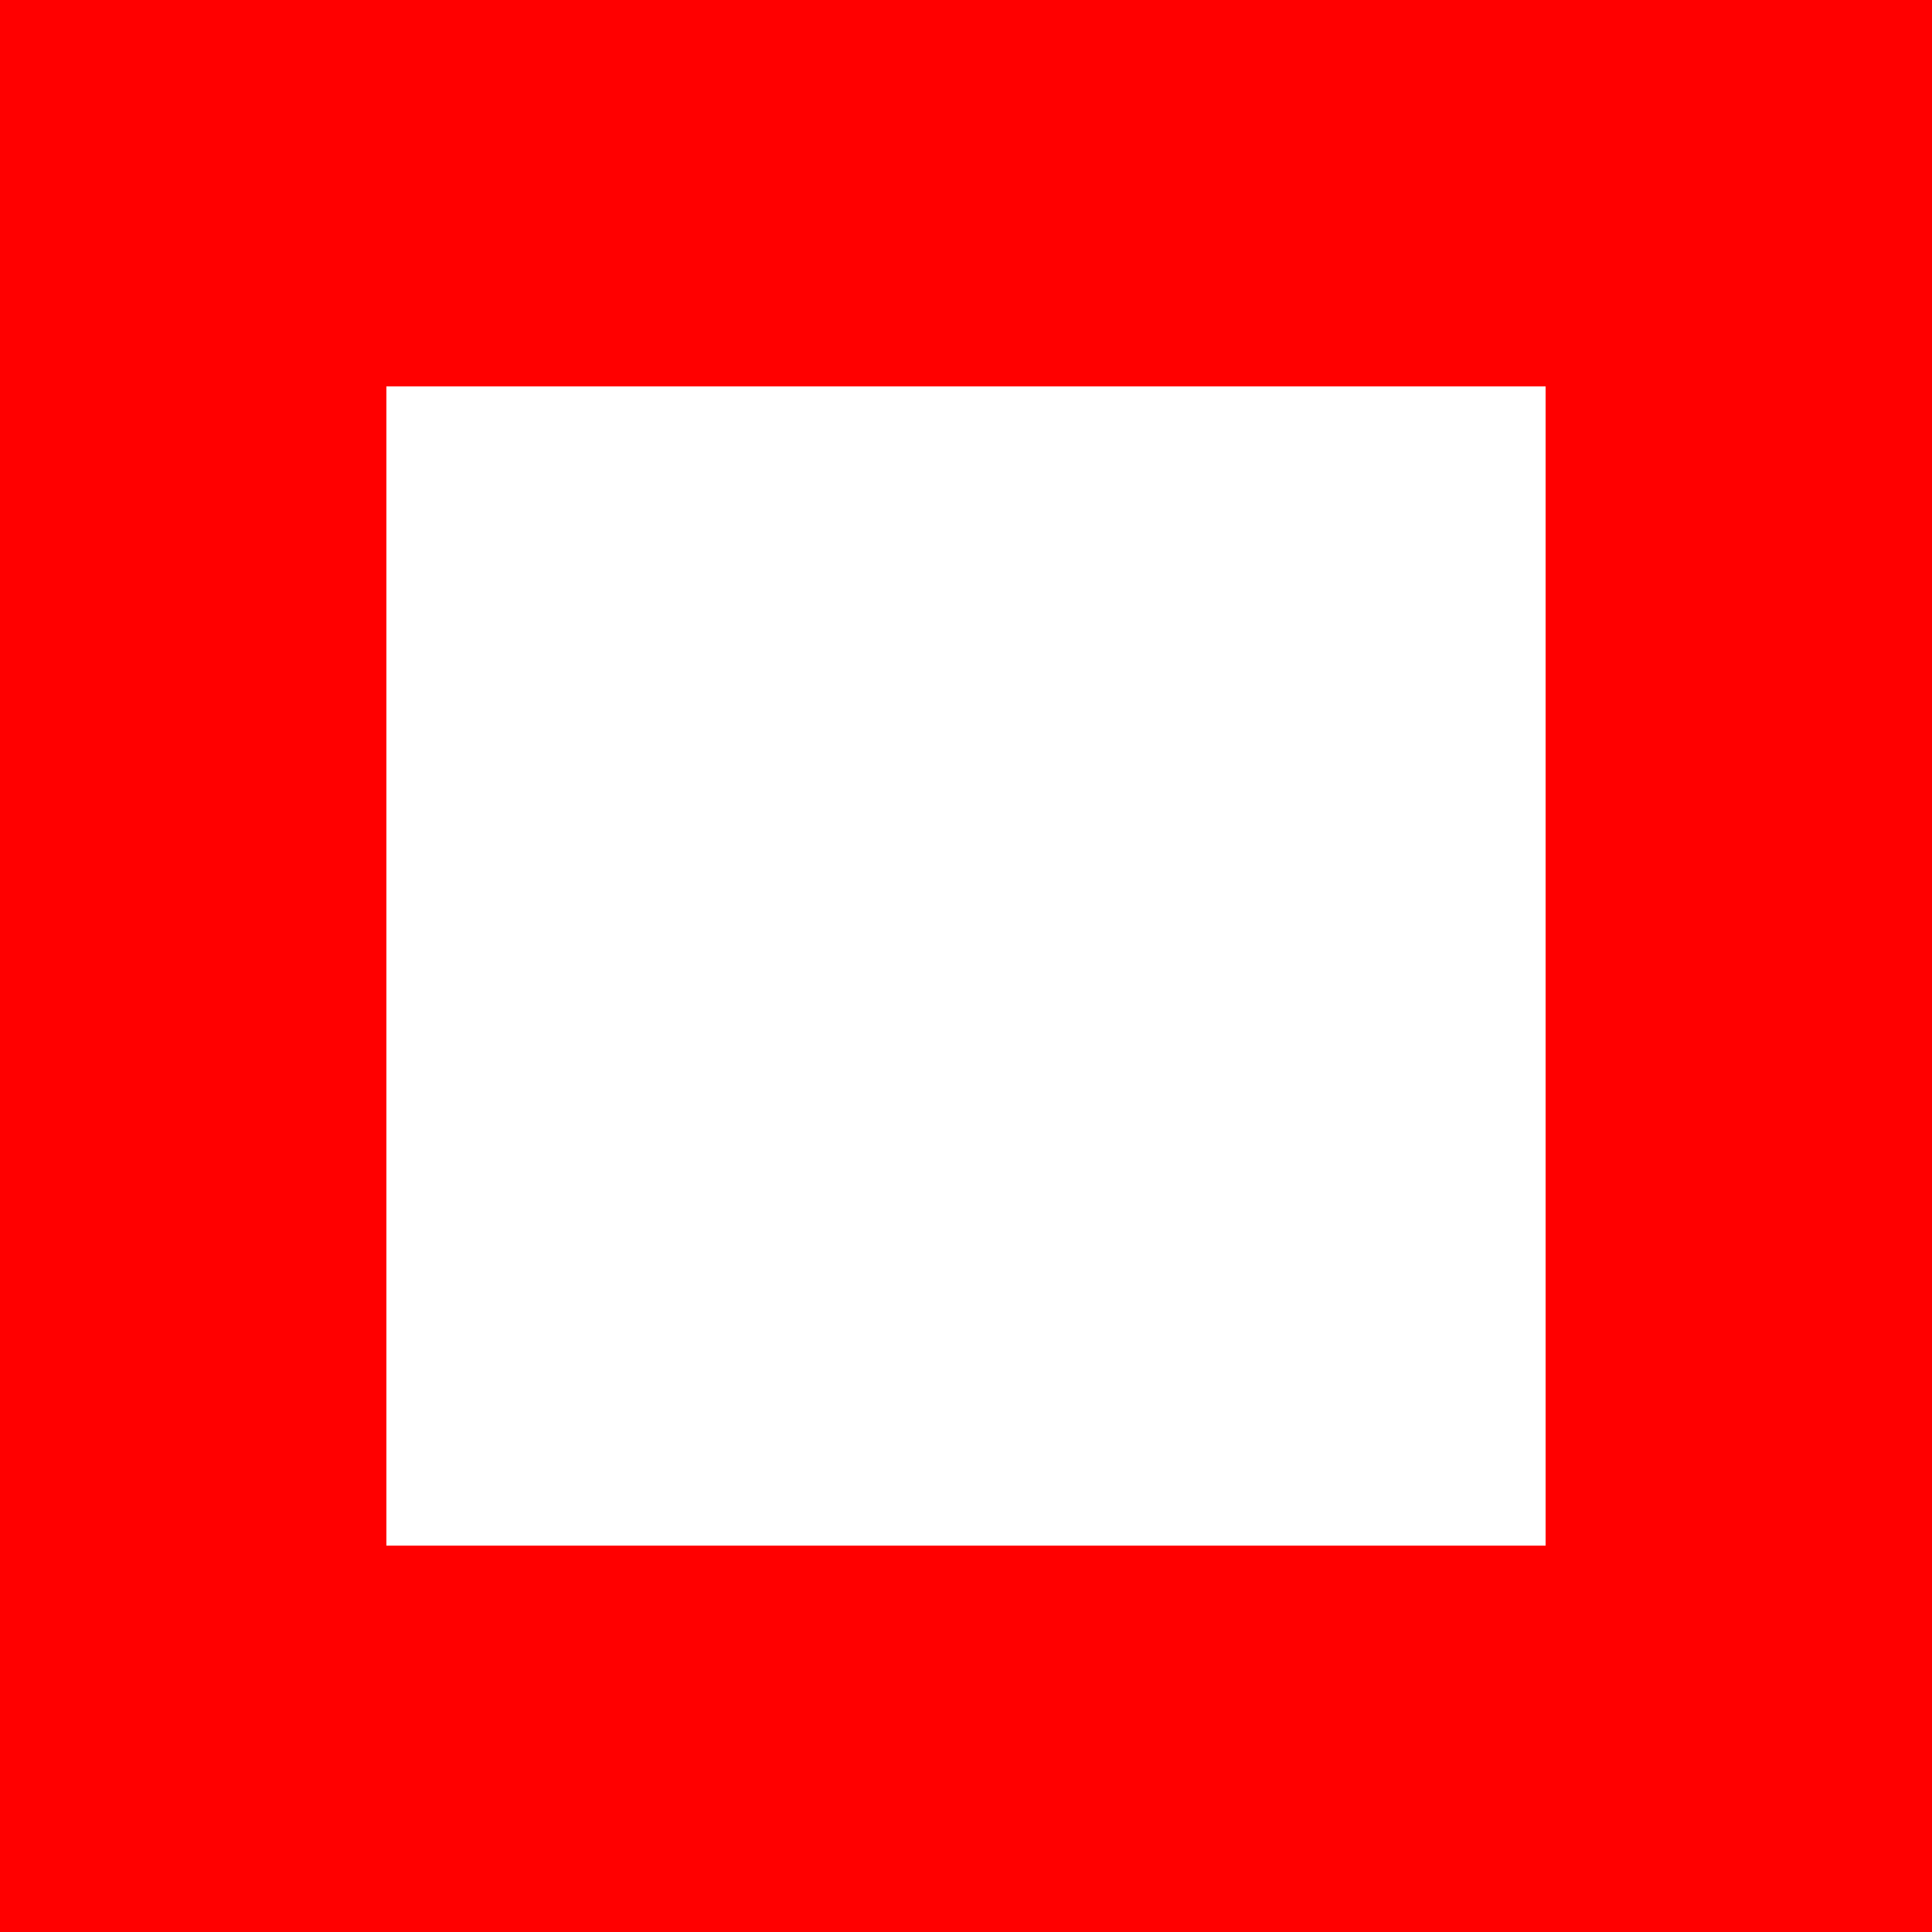
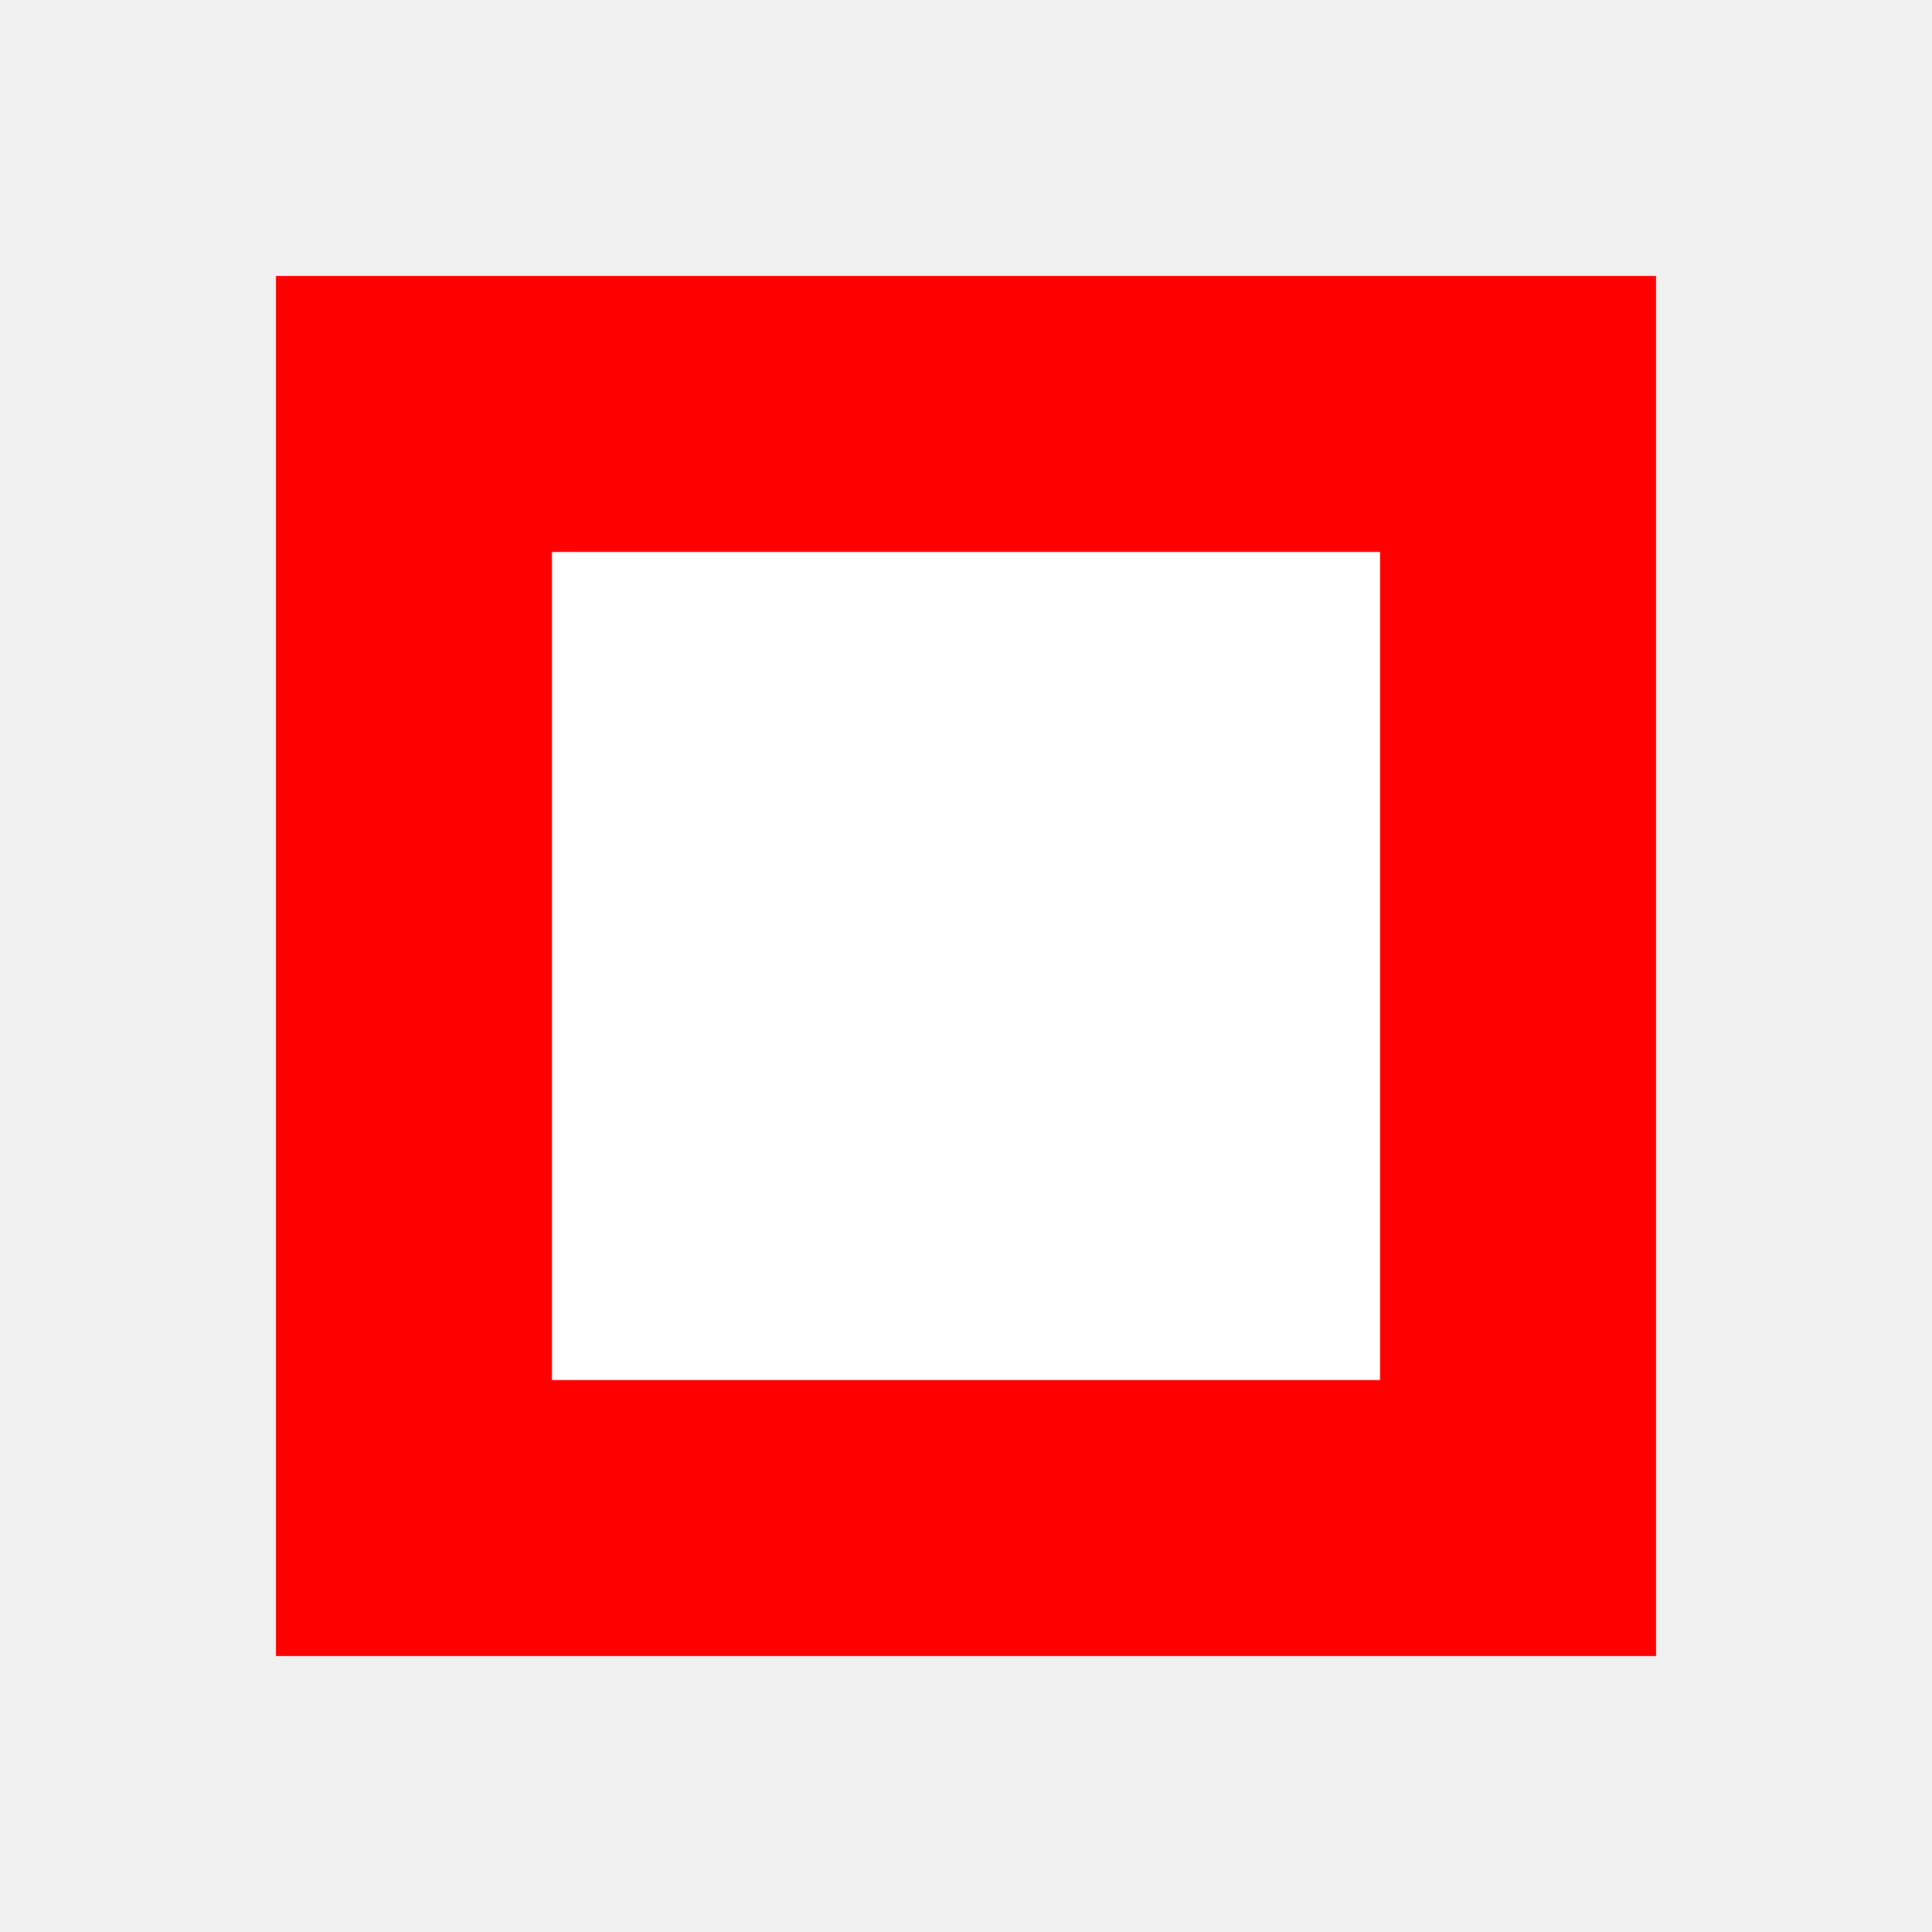
- <svg xmlns="http://www.w3.org/2000/svg" version="1.1" id="svg1" width="5" height="5" viewBox="0 0 5 5">
+ <svg xmlns="http://www.w3.org/2000/svg" version="1.1" id="svg1" width="7" height="7" viewBox="0 0 7 7">
  <defs id="defs1" />
  <g id="g1">
-     <rect style="fill:#ff0000;stroke:none;stroke-width:1.002" id="rect1" width="5" height="5" x="0" y="0" />
-     <rect style="fill:#ffffff;stroke:none;stroke-width:1.036" id="rect2" width="3" height="3" x="1" y="1" />
+     <rect style="fill:#ff0000;stroke:none;stroke-width:1.002" id="rect1" width="5" height="5" x="1" y="1" />
+     <rect style="fill:#ffffff;stroke:none;stroke-width:1.036" id="rect2" width="3" height="3" x="2" y="2" />
  </g>
</svg>
